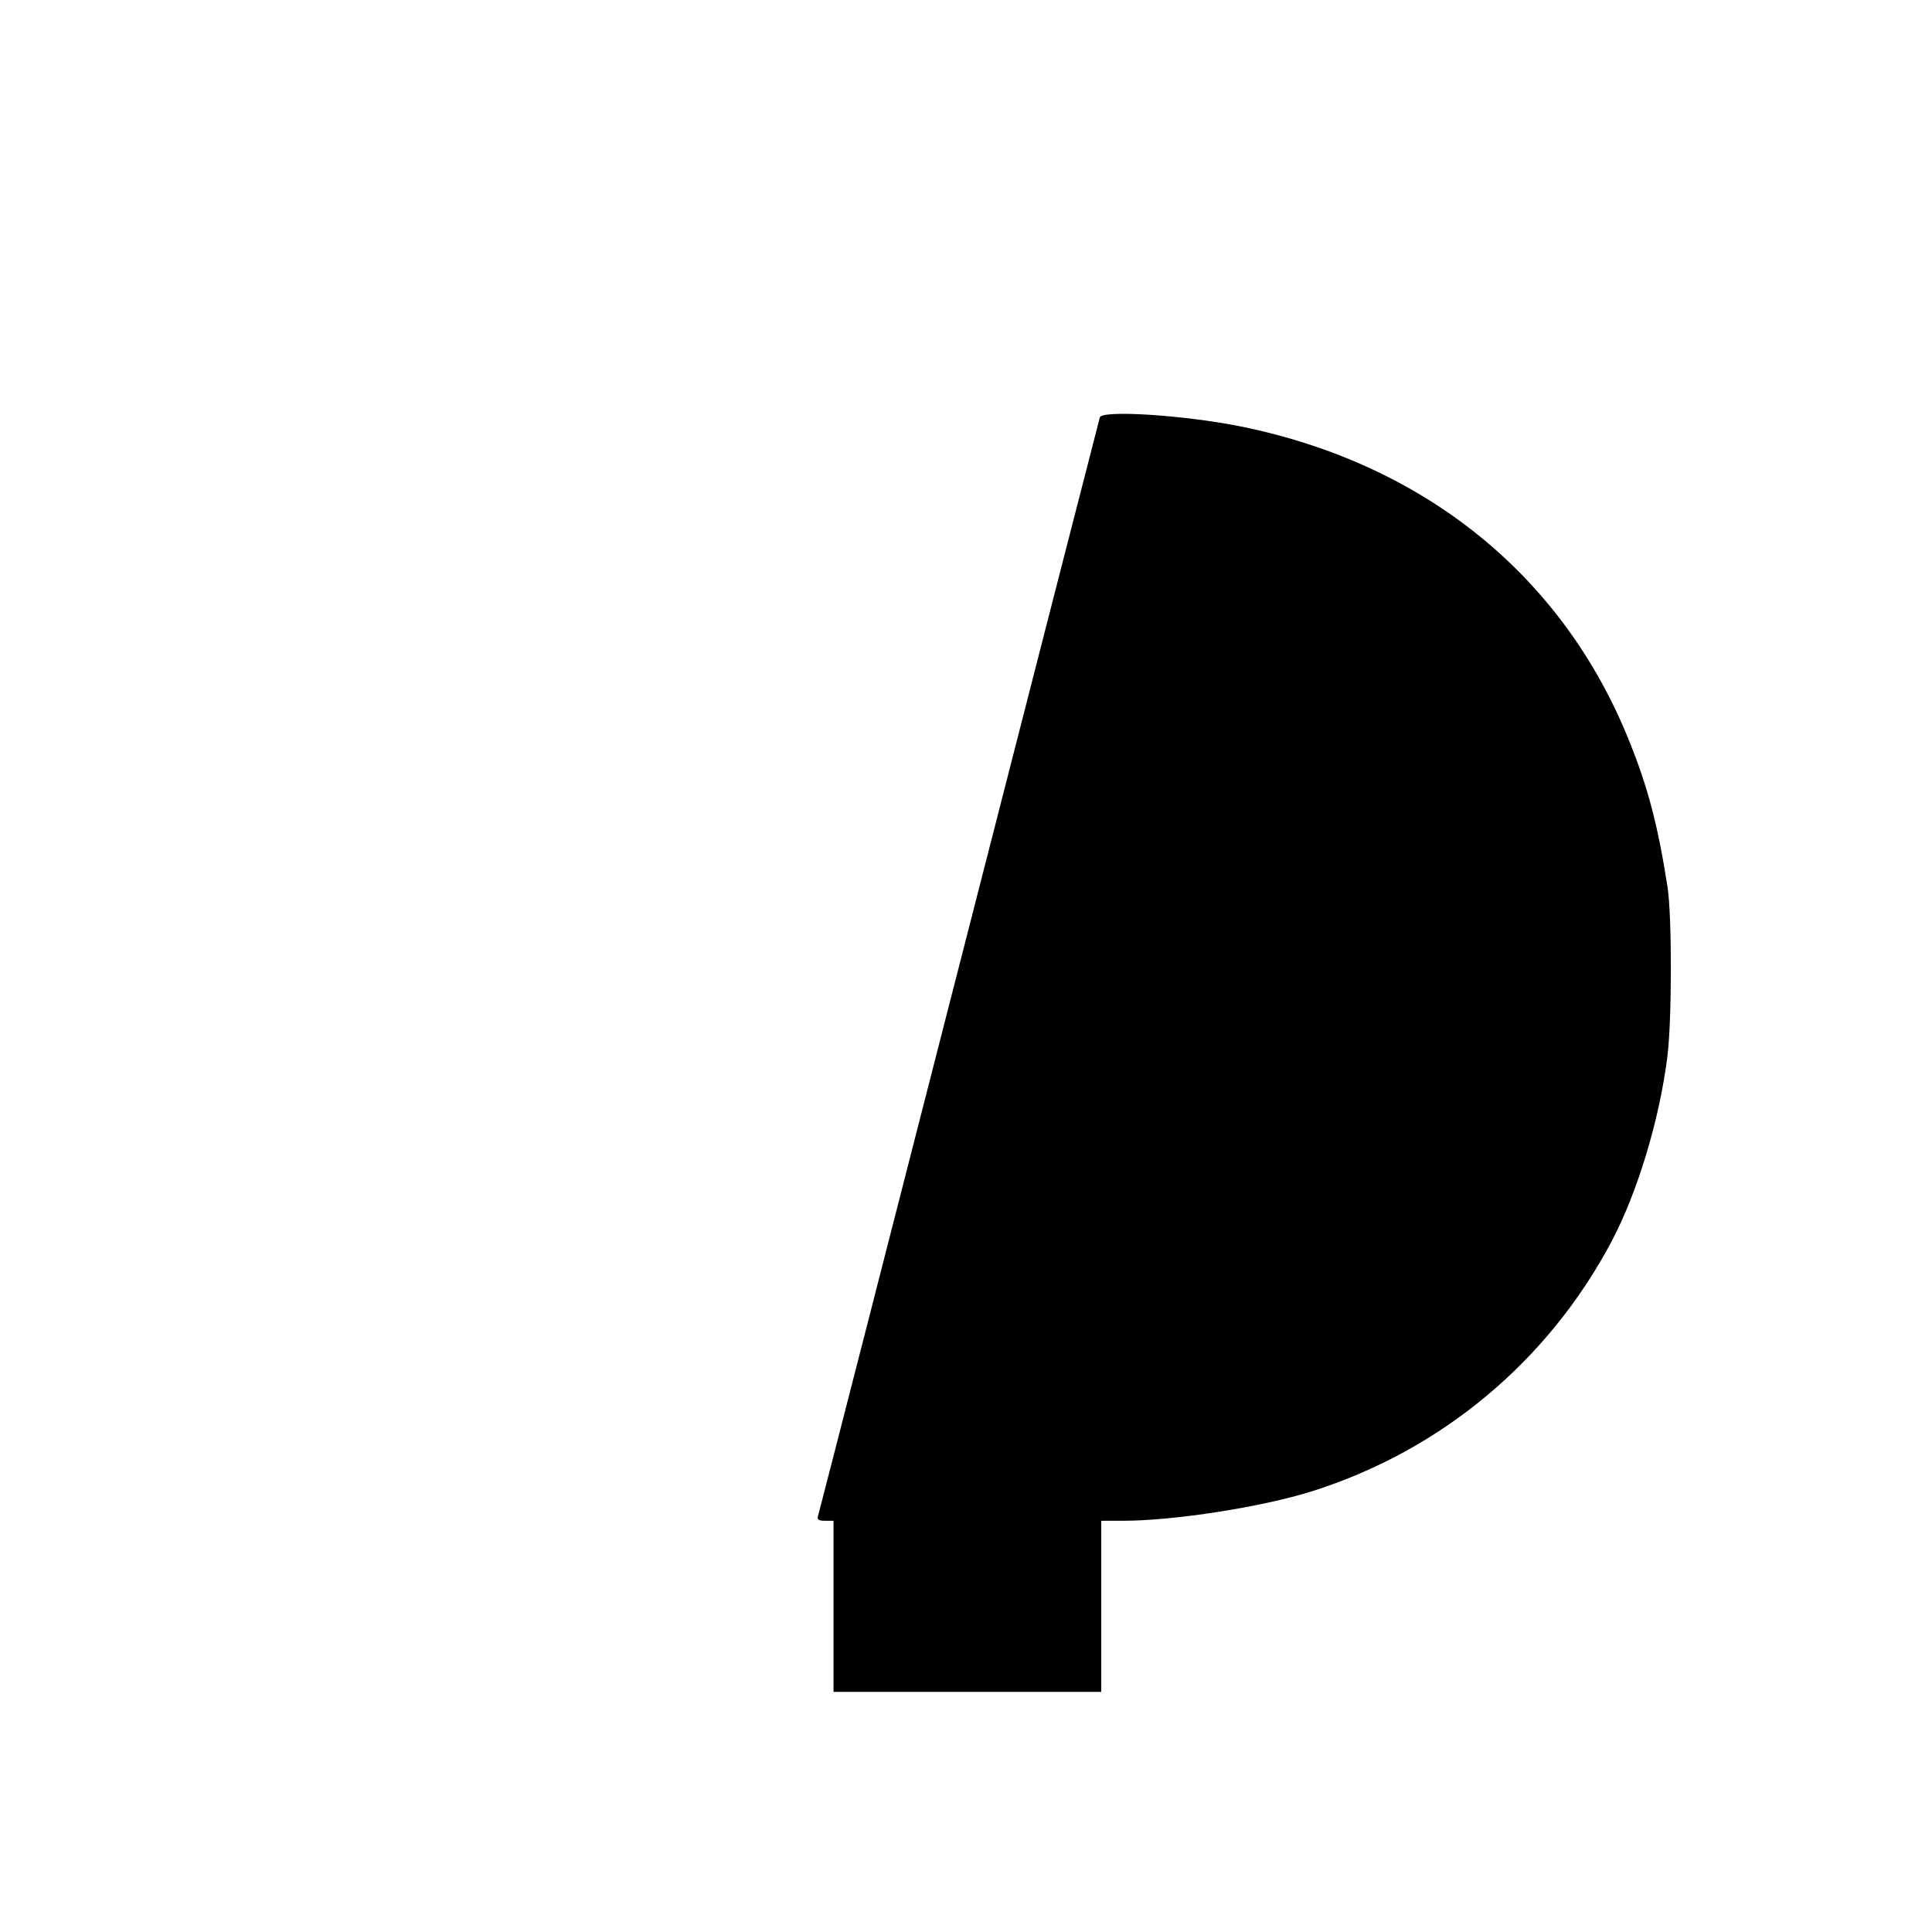
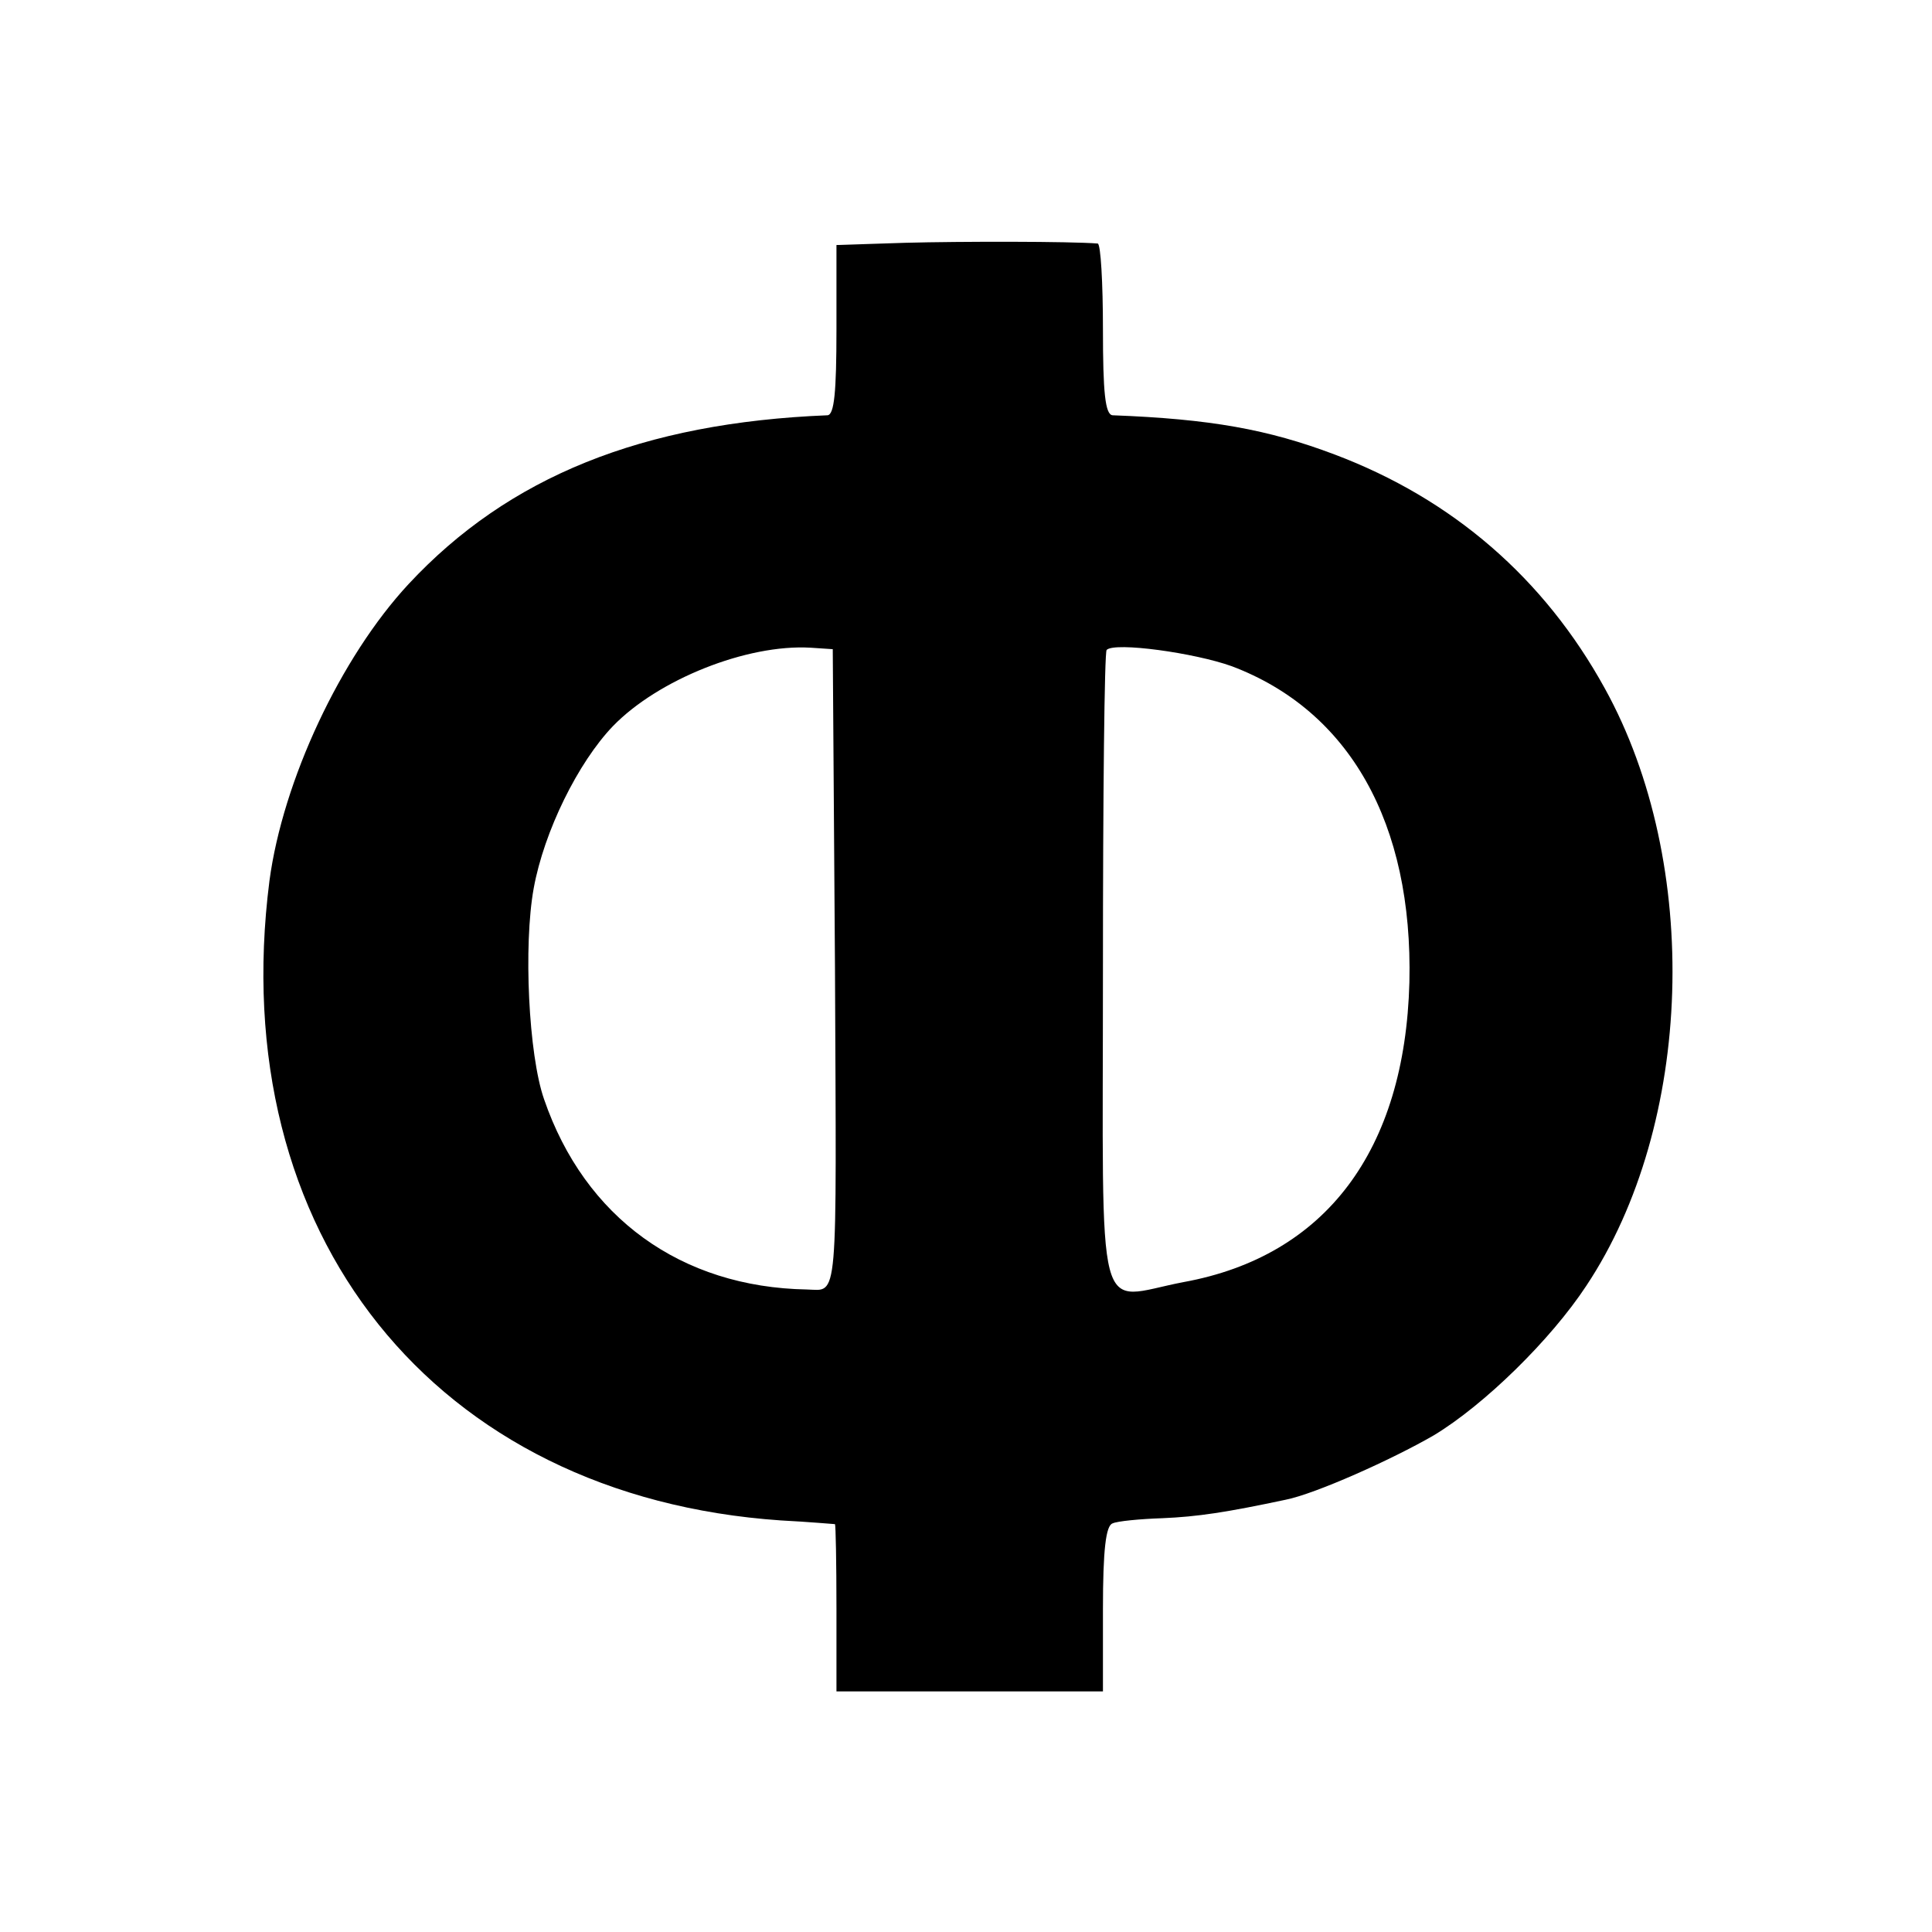
- <svg xmlns="http://www.w3.org/2000/svg" version="1.0" width="700pt" height="700pt" viewBox="0 0 700 700" preserveAspectRatio="xMidYMid meet">
-   <g transform="translate(0,700) scale(0.1,-0.1)" fill="#000000" stroke="none">
-     <path d="M3985 5488 c-2 -7 -232 -902 -510 -1988 -278 -1086 -508 -1983 -511 -1992 -4 -14 1 -18 25 -18 l31 0 0 -310 0 -310 485 0 485 0 0 310 0 310 80 0 c184 0 504 50 684 107 468 148 855 471 1085 905 94 178 173 439 202 668 17 132 17 508 1 615 -35 224 -71 362 -139 530 -240 599 -742 1005 -1408 1140 -204 41 -500 60 -510 33z" />
+ <svg xmlns="http://www.w3.org/2000/svg" version="1.0" width="261pt" height="261pt" viewBox="0 0 261 261" preserveAspectRatio="xMidYMid meet">
+   <g transform="translate(0,261) scale(0.1,-0.1)" fill="#000000" stroke="none">
+     <path d="M1223 2282 l-93 -3 0 -114 c0 -85 -3 -115 -12 -116 -250 -10 -431 -83 -566 -228 -92 -99 -170 -266 -188 -401 -61 -477 223 -832 691 -864 39 -2 71 -5 73 -5 1 -1 2 -52 2 -114 l0 -112 180 0 180 0 0 111 c0 81 4 113 13 116 6 3 37 6 67 7 48 2 87 8 167 25 40 8 143 54 200 87 68 41 158 129 206 202 145 218 156 570 25 807 -82 149 -206 256 -365 316 -90 34 -168 48 -300 53 -10 1 -13 31 -13 116 0 63 -3 115 -7 116 -37 3 -186 3 -260 1z m-95 -980 c2 -461 5 -435 -38 -434 -170 3 -300 97 -355 257 -21 60 -28 208 -14 285 14 77 60 170 107 219 61 63 181 111 267 106 l30 -2 3 -431z m536 408 c159 -60 245 -212 240 -427 -6 -227 -113 -370 -305 -405 -121 -23 -109 -70 -109 421 0 235 2 430 5 433 11 11 119 -4 169 -22z" />
  </g>
</svg>
